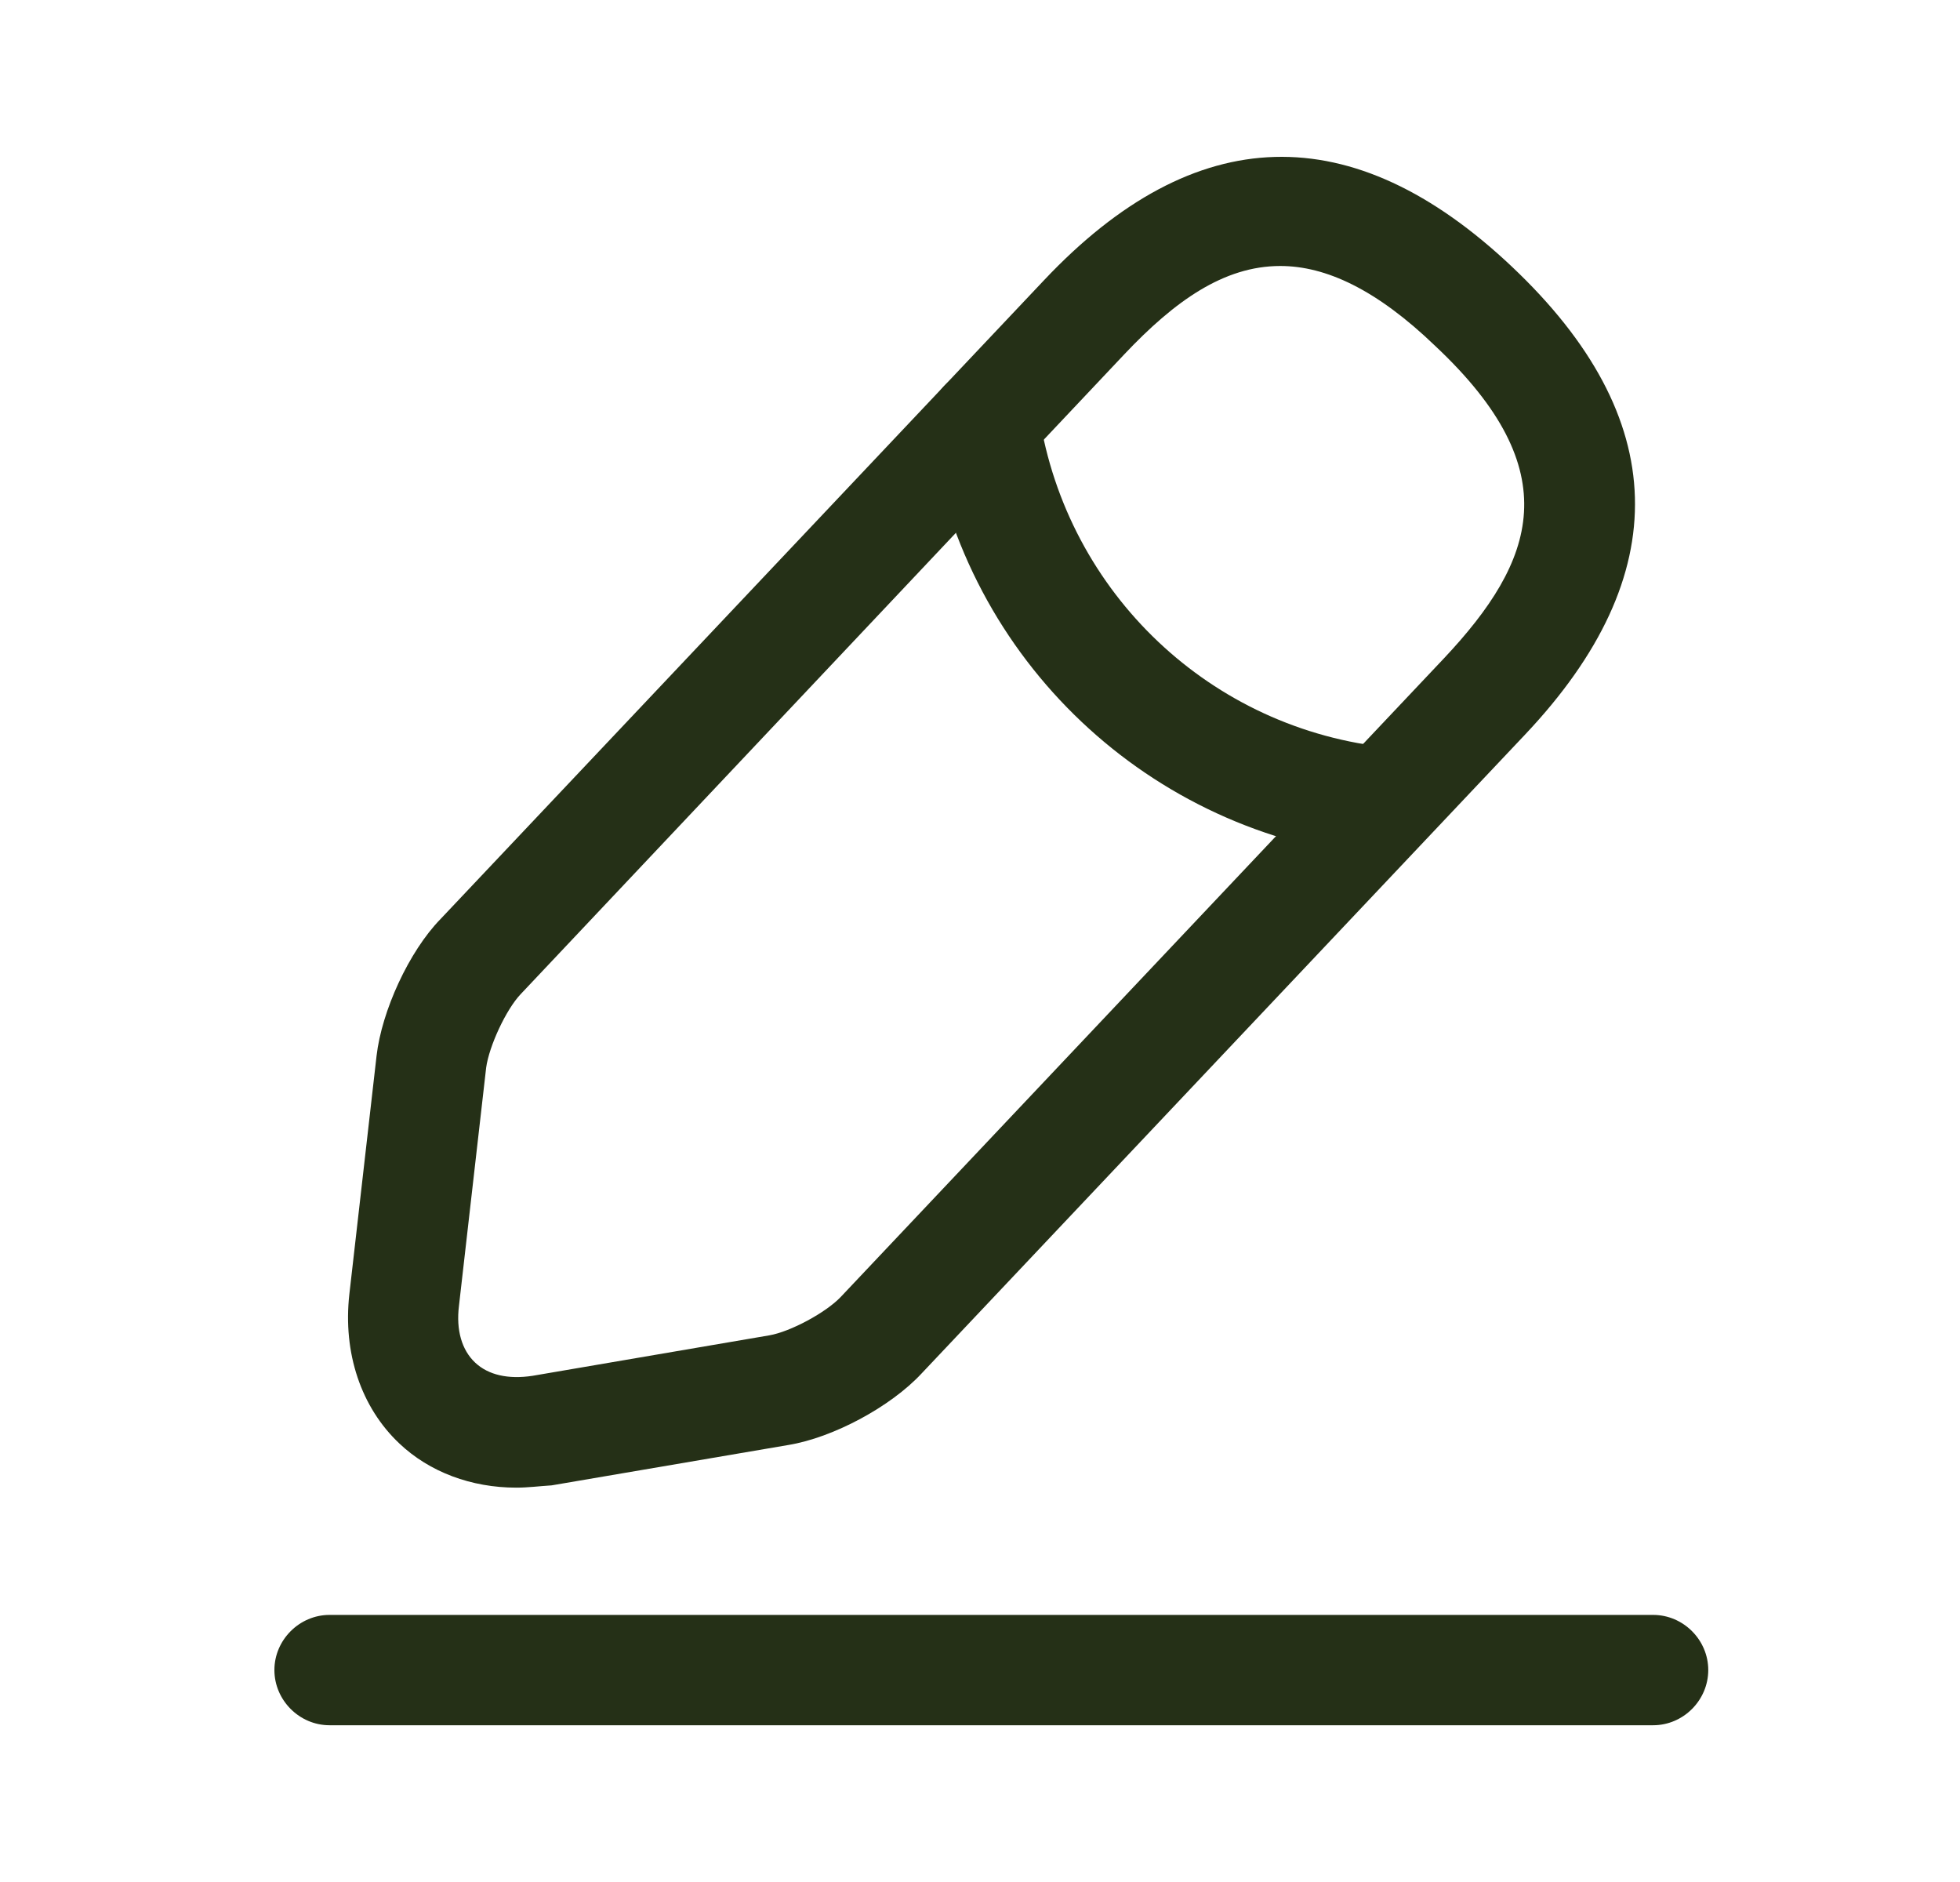
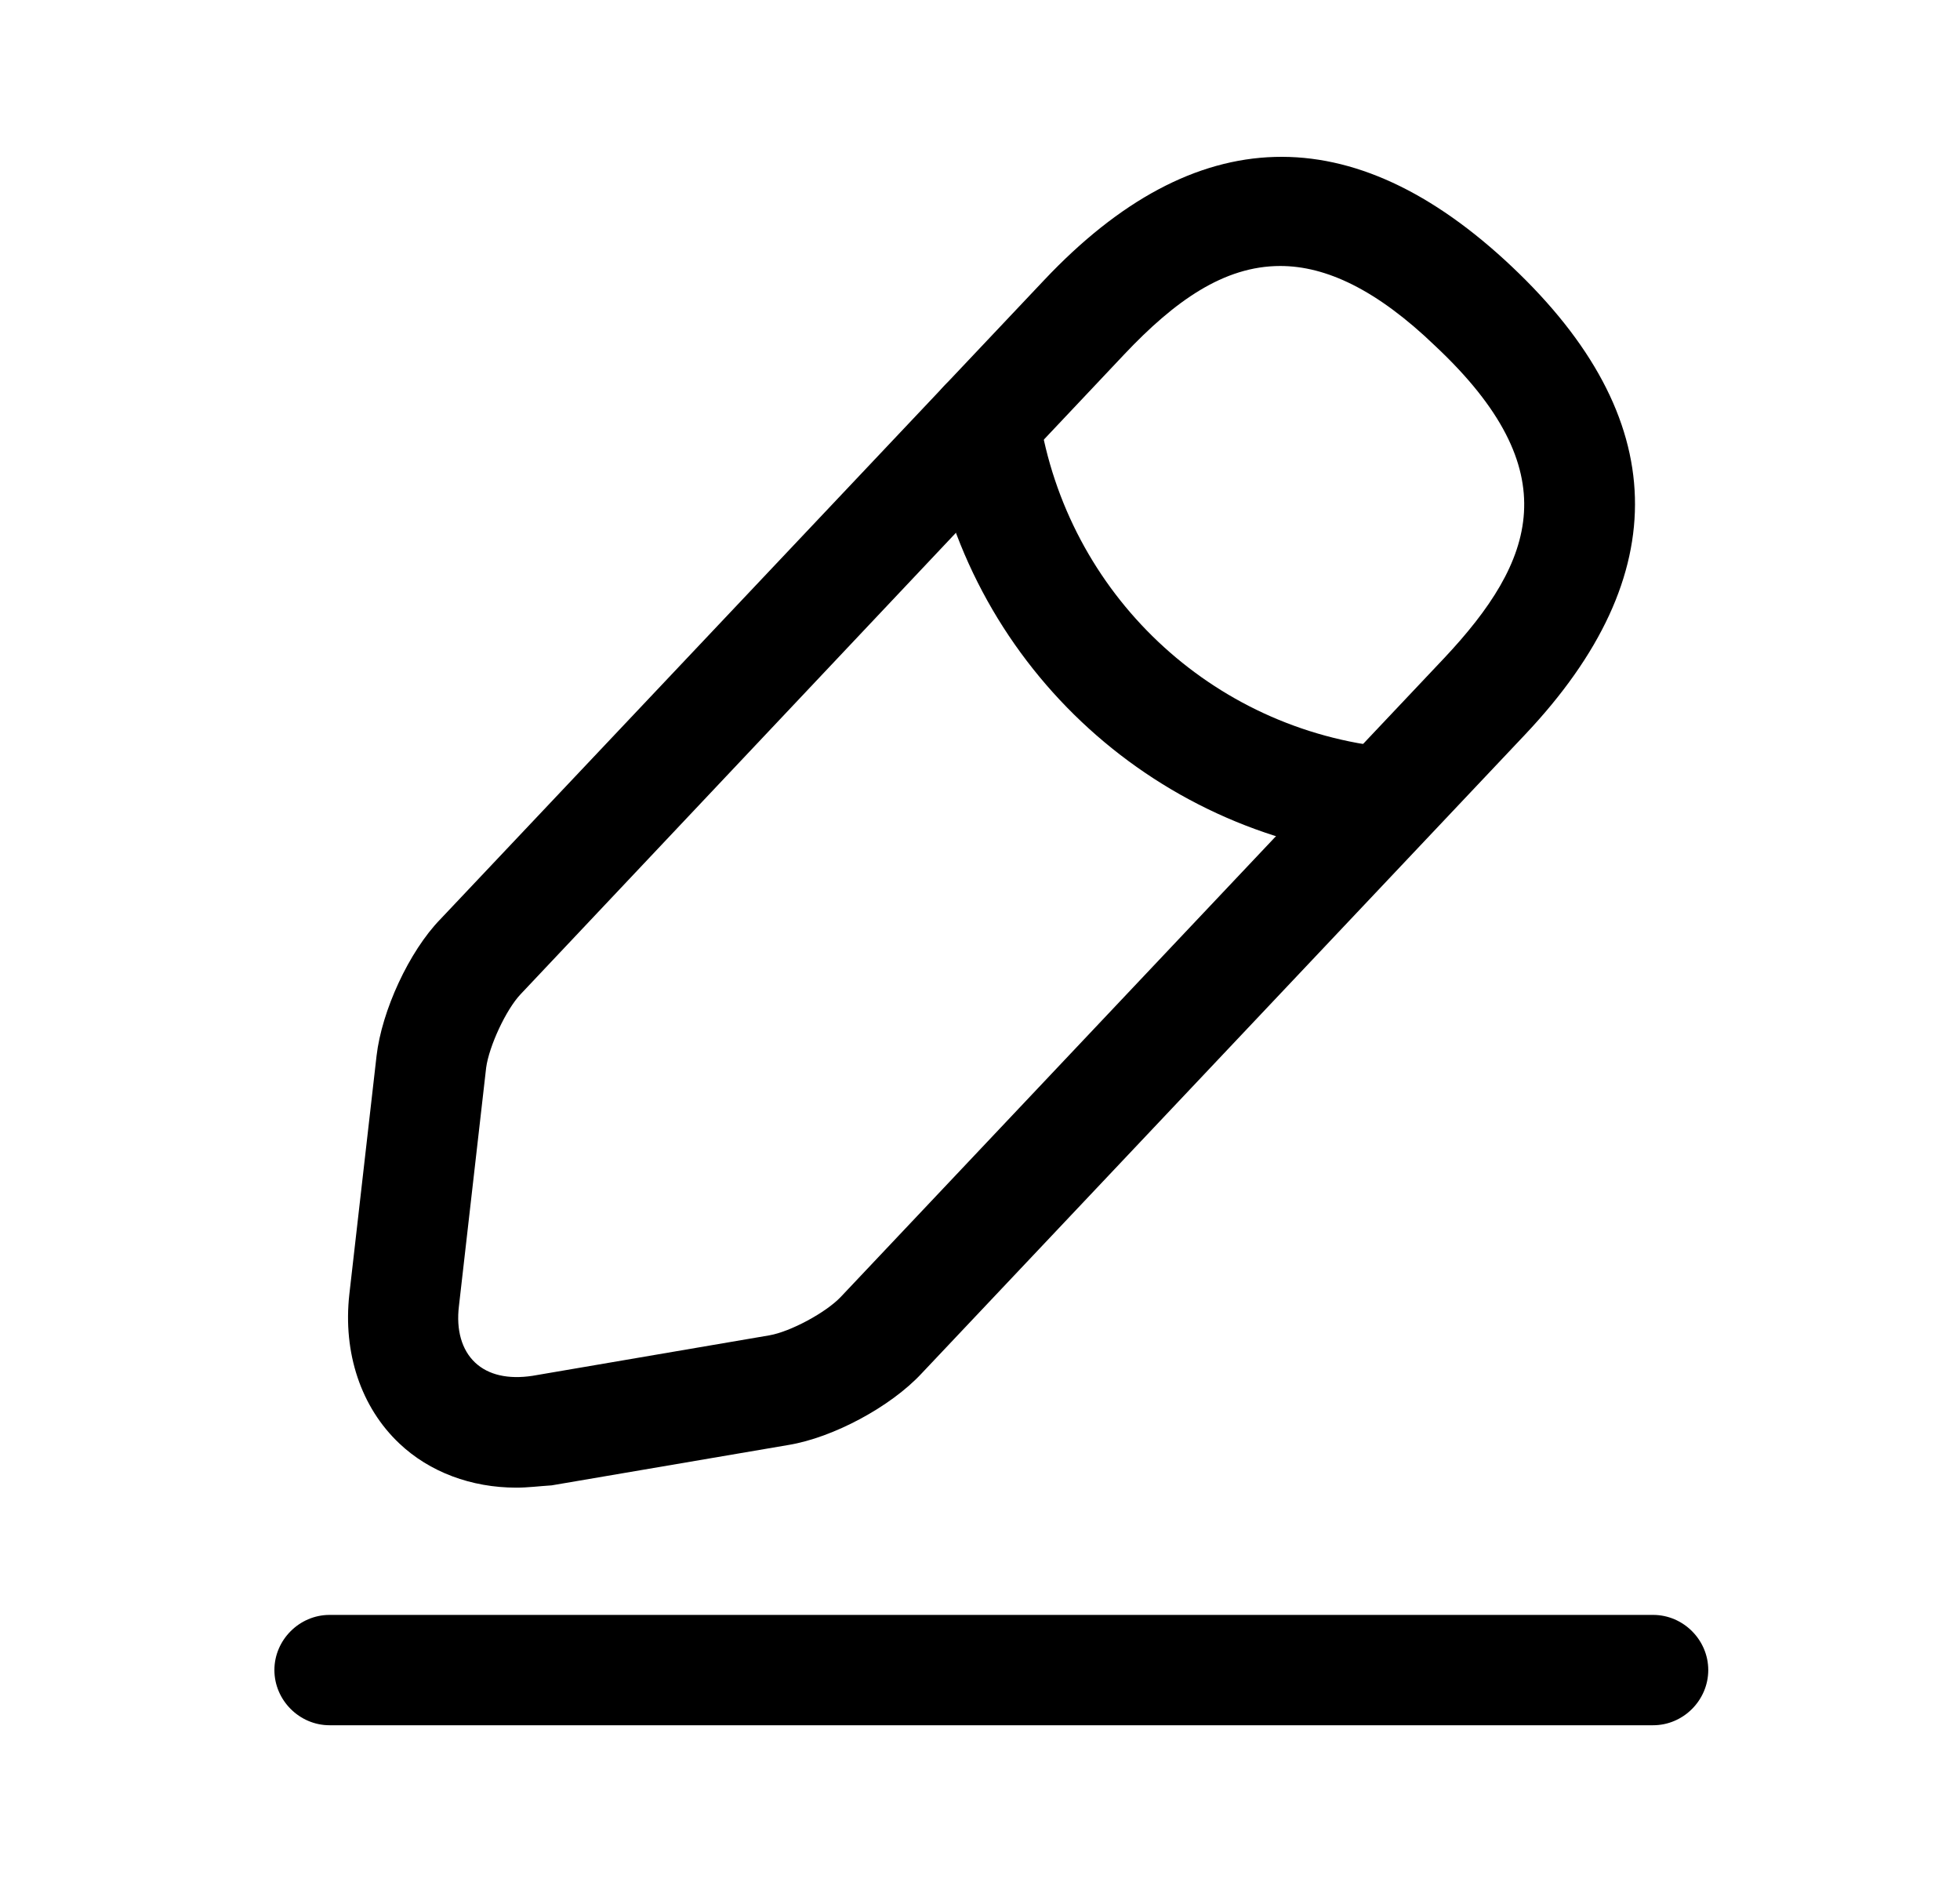
- <svg xmlns="http://www.w3.org/2000/svg" width="25" height="24" viewBox="0 0 25 24" fill="#253017">
+ <svg xmlns="http://www.w3.org/2000/svg" width="25" height="24" viewBox="0 0 25 24" fill="currentColor">
  <path d="M6.585 18.971C6.013 18.971 5.479 18.773 5.094 18.408C4.606 17.948 4.372 17.254 4.456 16.504L4.803 13.465C4.869 12.893 5.216 12.133 5.619 11.72L13.32 3.57C15.242 1.535 17.25 1.478 19.285 3.401C21.32 5.324 21.376 7.331 19.454 9.366L11.753 17.517C11.36 17.939 10.628 18.333 10.056 18.427L7.036 18.942C6.876 18.952 6.736 18.971 6.585 18.971ZM16.33 3.392C15.608 3.392 14.98 3.842 14.342 4.517L6.642 12.677C6.454 12.874 6.238 13.343 6.201 13.615L5.854 16.654C5.816 16.963 5.891 17.217 6.06 17.376C6.229 17.535 6.482 17.592 6.792 17.545L9.812 17.029C10.084 16.982 10.534 16.738 10.722 16.541L18.422 8.391C19.585 7.153 20.007 6.008 18.309 4.414C17.559 3.692 16.912 3.392 16.33 3.392Z" />
  <path d="M17.654 10.933C17.635 10.933 17.607 10.933 17.588 10.933C14.662 10.642 12.307 8.419 11.857 5.511C11.801 5.127 12.063 4.771 12.448 4.705C12.833 4.649 13.189 4.911 13.255 5.296C13.611 7.566 15.449 9.31 17.738 9.535C18.122 9.573 18.404 9.92 18.366 10.304C18.32 10.661 18.01 10.933 17.654 10.933Z" />
  <path d="M21.086 22.001H4.203C3.819 22.001 3.5 21.682 3.5 21.297C3.5 20.913 3.819 20.594 4.203 20.594H21.086C21.471 20.594 21.789 20.913 21.789 21.297C21.789 21.682 21.471 22.001 21.086 22.001Z" />
</svg>
